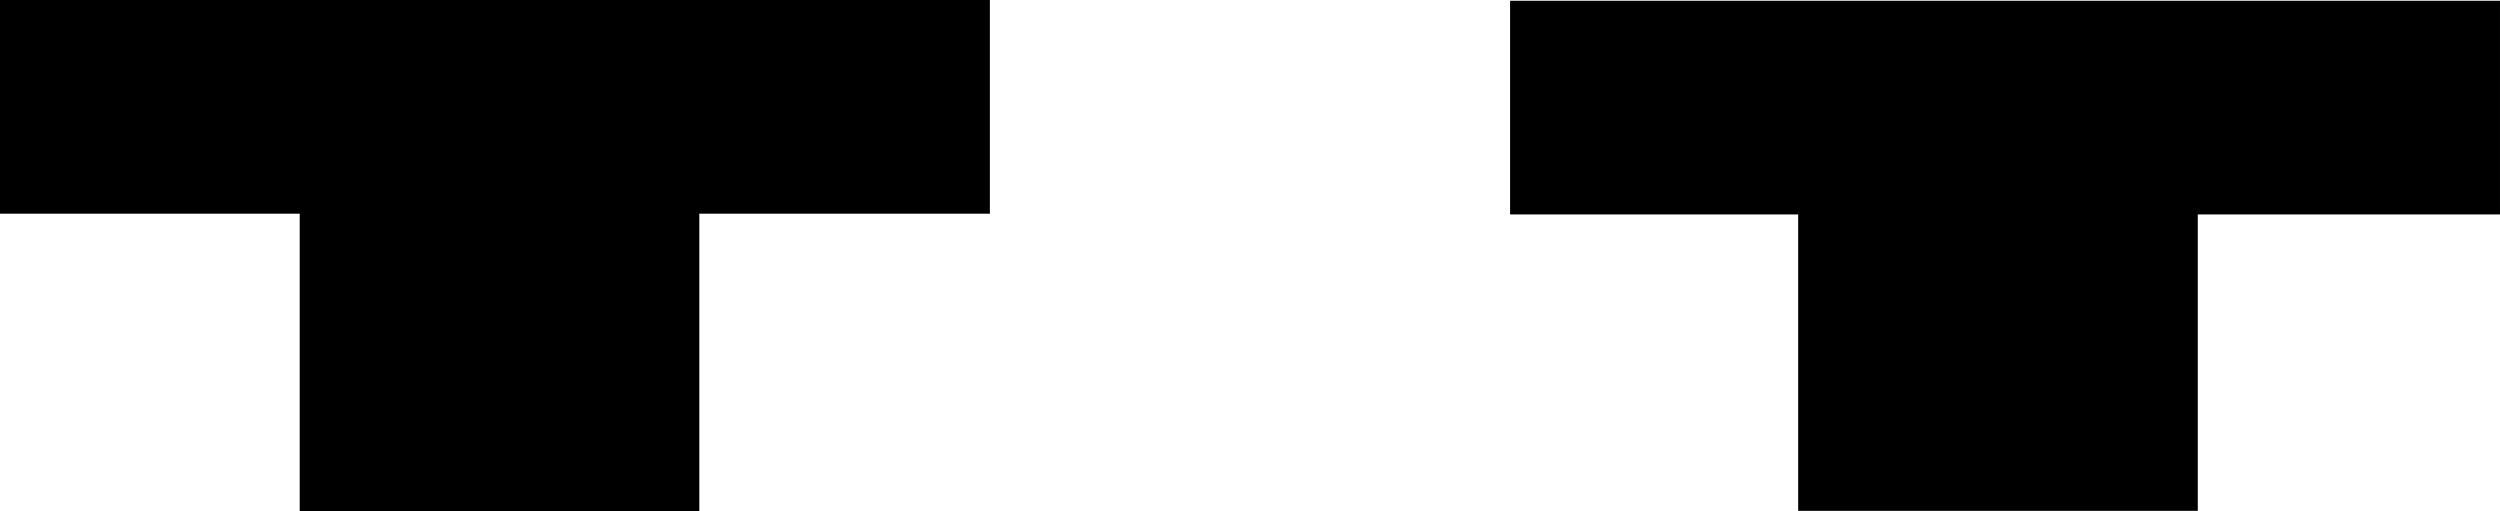
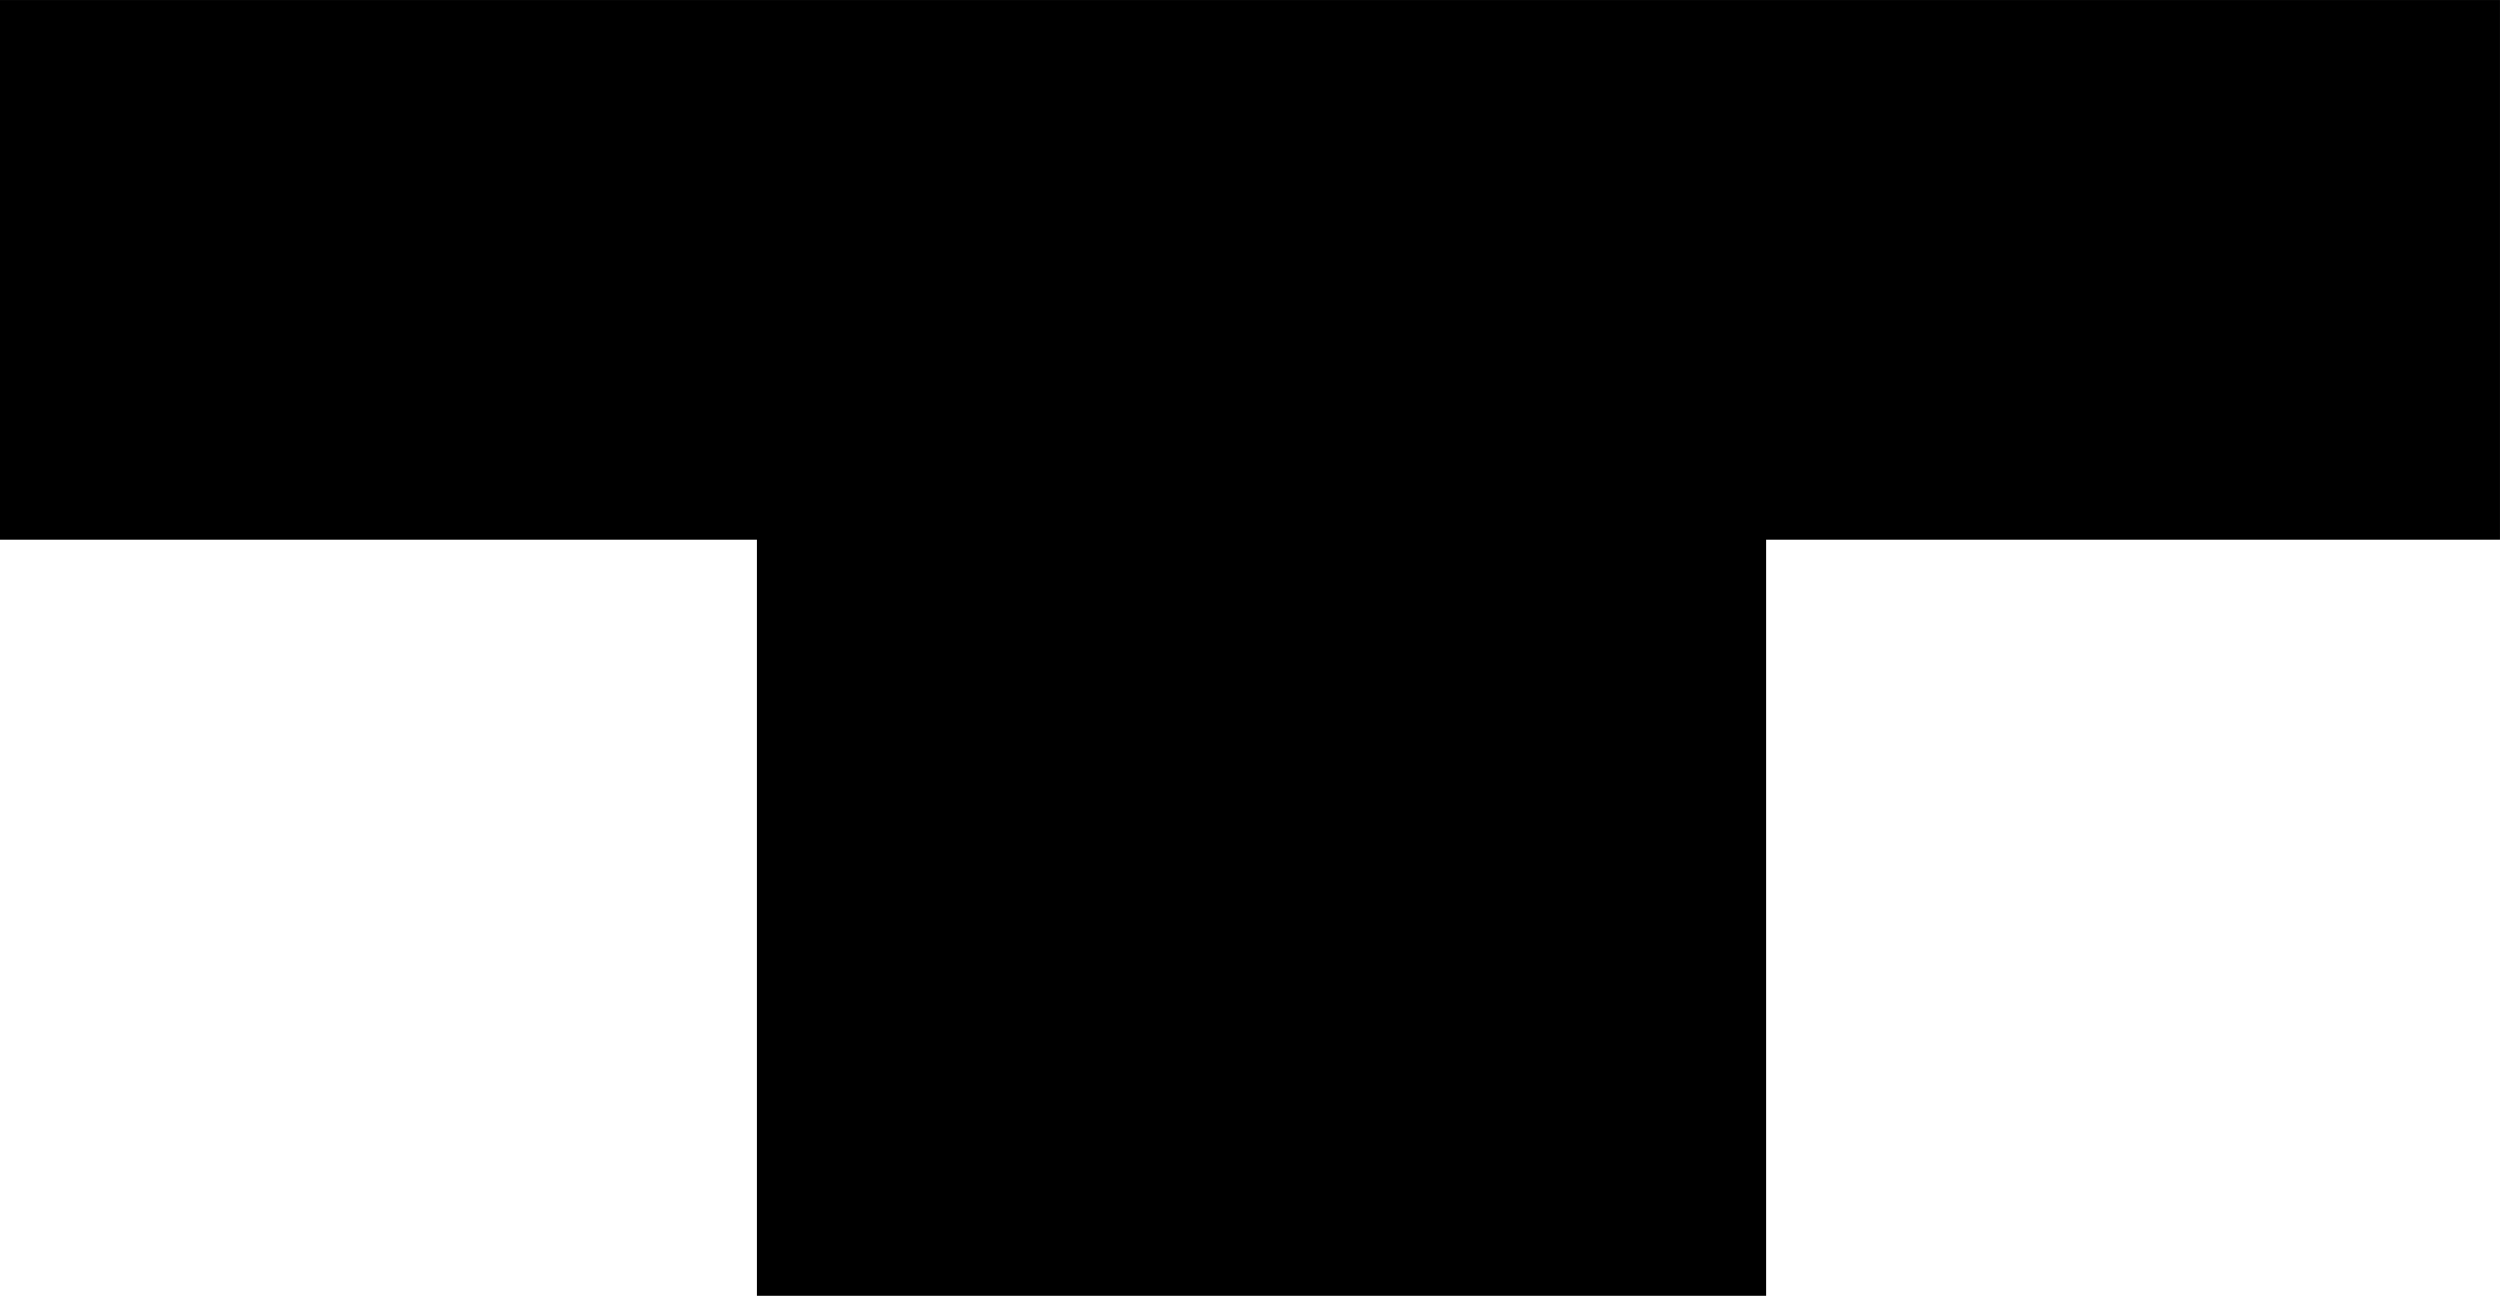
- <svg xmlns="http://www.w3.org/2000/svg" width="31.403mm" height="6.417mm" viewBox="0 0 111.272 22.736" id="svg8346" version="1.1">
+ <svg xmlns="http://www.w3.org/2000/svg" width="12.434mm" height="6.445mm" viewBox="0 0 44.059 22.836" id="svg8346" version="1.1">
  <defs id="defs8348" />
  <g id="layer1" transform="translate(-371.3775,-381.7743)">
    <rect style="opacity:1;fill:#000000;fill-opacity:1;stroke:none;stroke-width:0.971;stroke-linecap:round;stroke-linejoin:round;stroke-miterlimit:4;stroke-dasharray:none;stroke-opacity:1" id="rect7272-7-1-7" width="44.059" height="9.511" x="371.377" y="381.774" />
    <rect style="opacity:1;fill:#000000;fill-opacity:1;stroke:none;stroke-width:0.971;stroke-linecap:round;stroke-linejoin:round;stroke-miterlimit:4;stroke-dasharray:none;stroke-opacity:1" id="rect7274-5-3-1" width="17.786" height="15.987" x="384.717" y="388.623" />
-     <rect style="opacity:1;fill:#000000;fill-opacity:1;stroke:none;stroke-width:0.971;stroke-linecap:round;stroke-linejoin:round;stroke-miterlimit:4;stroke-dasharray:none;stroke-opacity:1" id="rect7274-0-9-7-8" width="17.786" height="15.841" x="451.412" y="388.669" />
-     <rect style="opacity:1;fill:#000000;fill-opacity:1;stroke:none;stroke-width:0.971;stroke-linecap:round;stroke-linejoin:round;stroke-miterlimit:4;stroke-dasharray:none;stroke-opacity:1" id="rect7272-7-1-7-2" width="44.059" height="9.511" x="438.59" y="381.807" />
  </g>
</svg>
